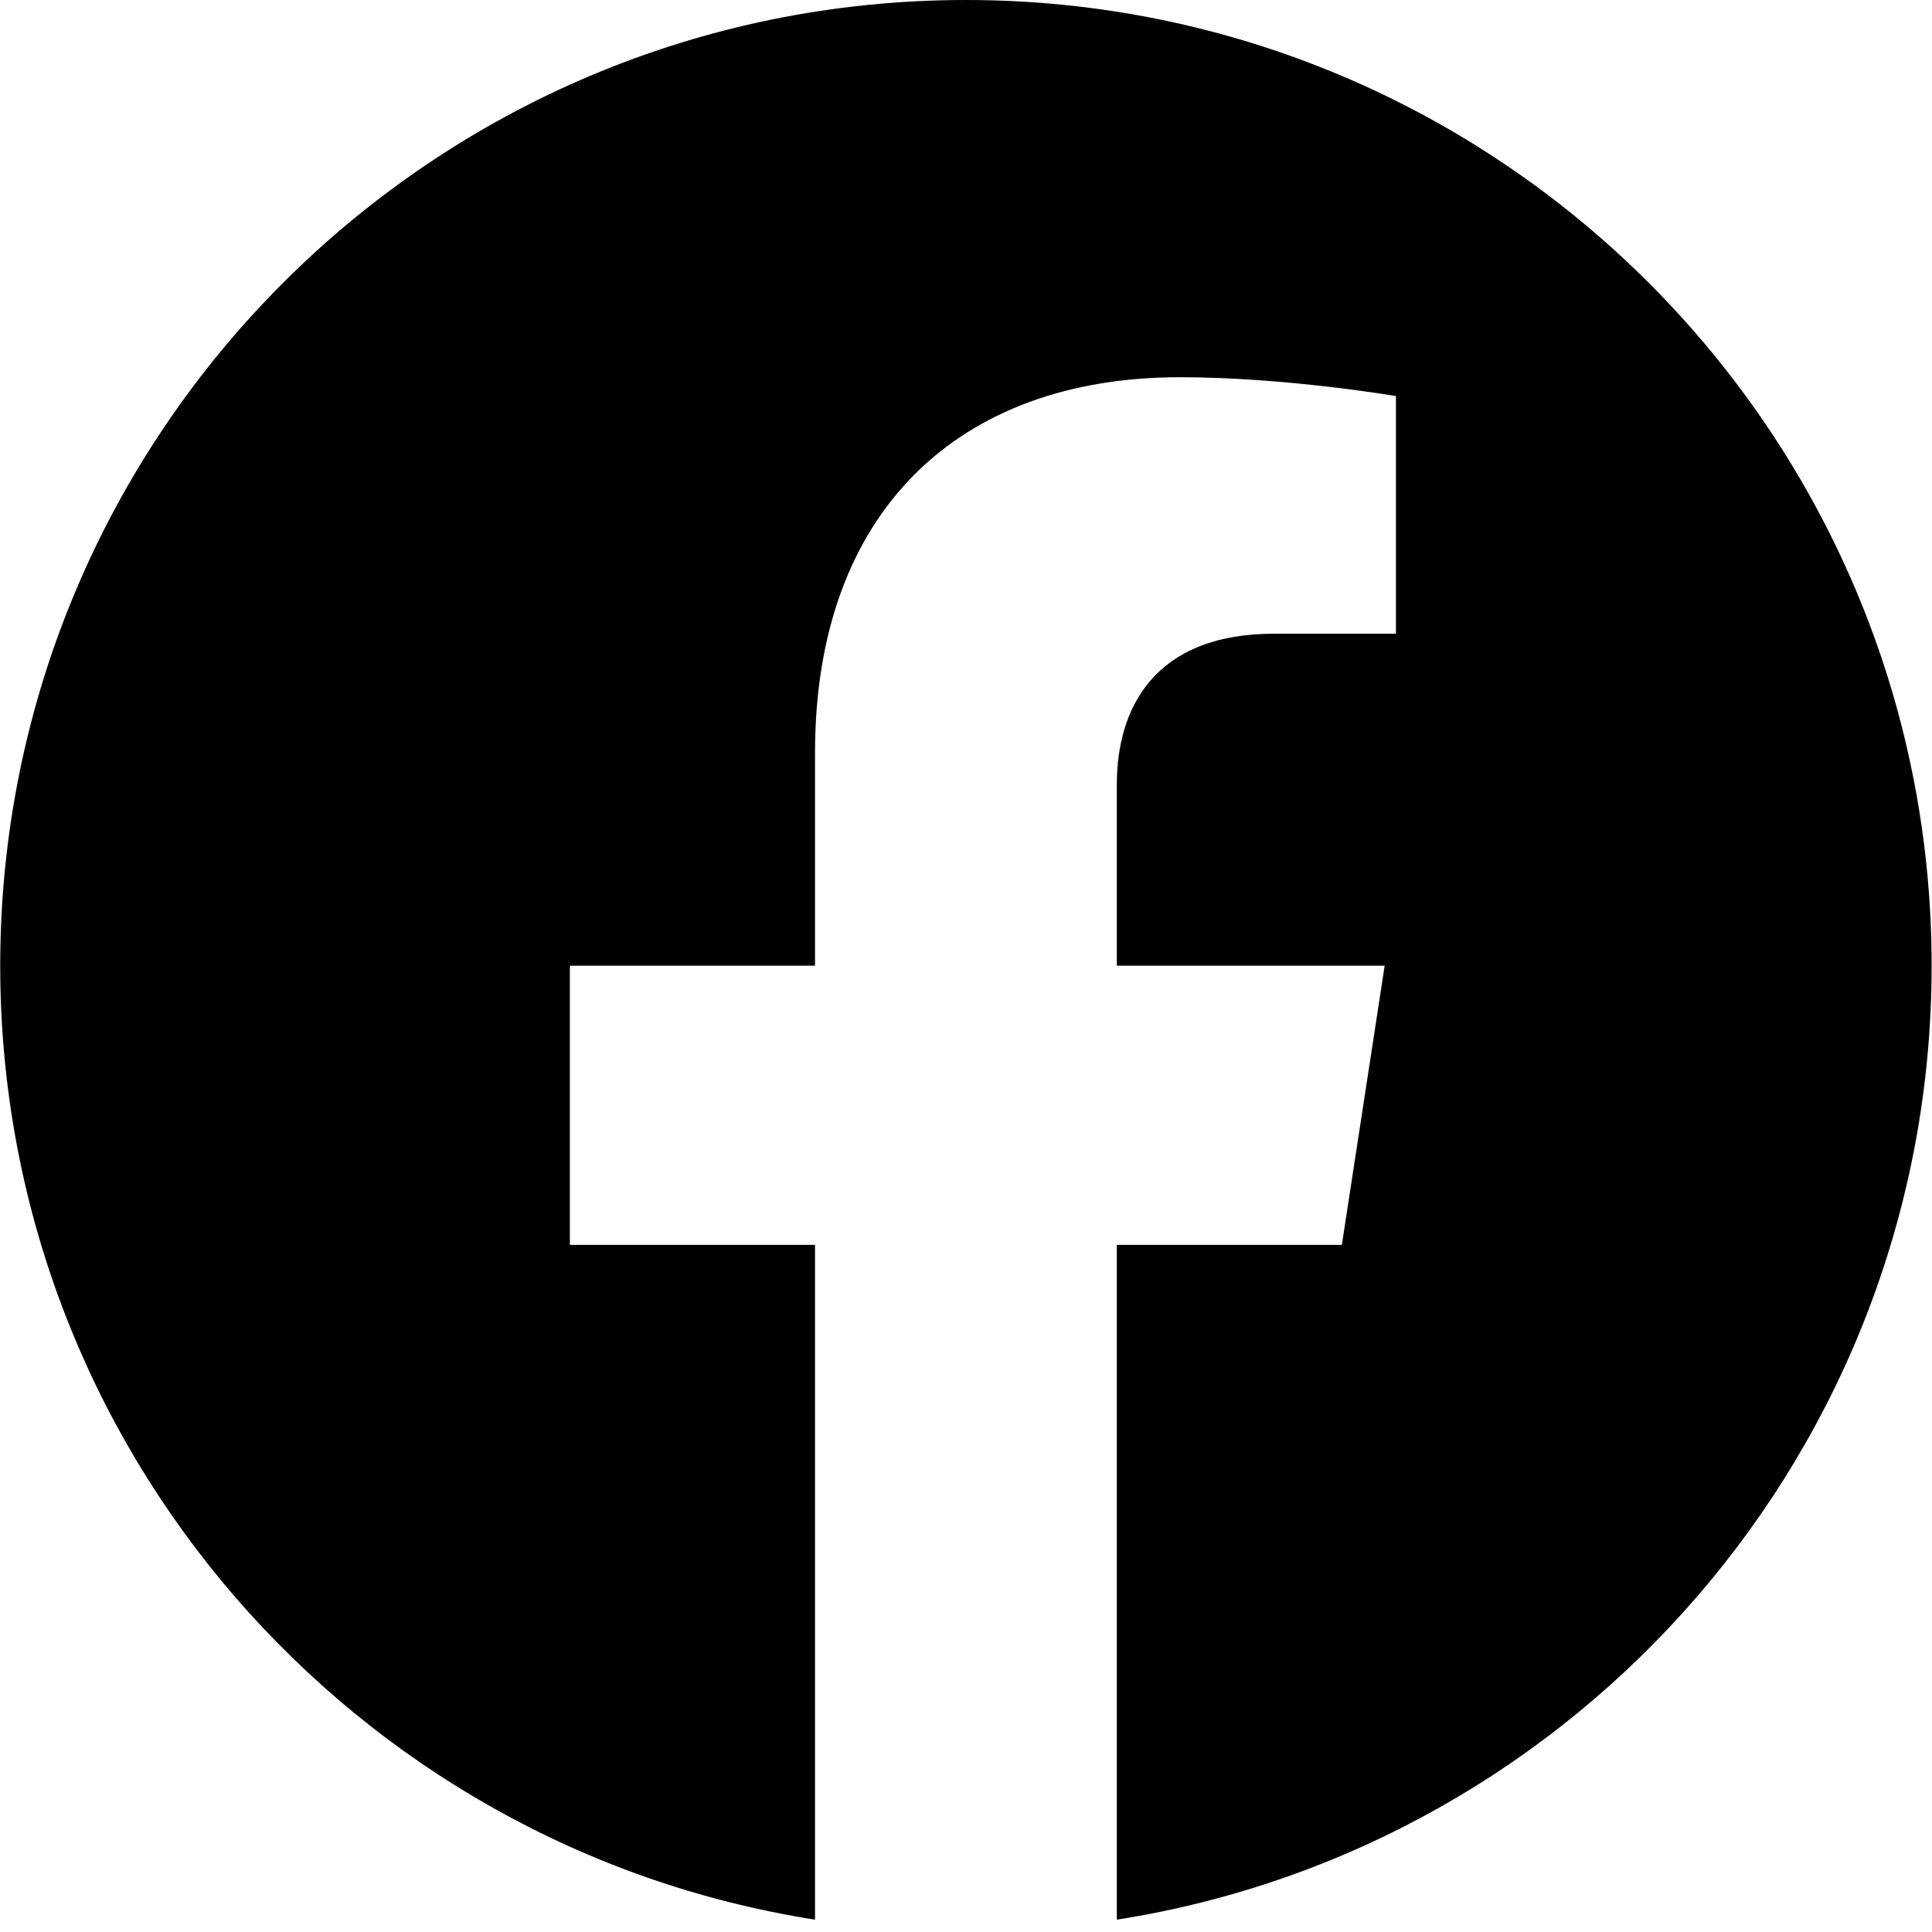
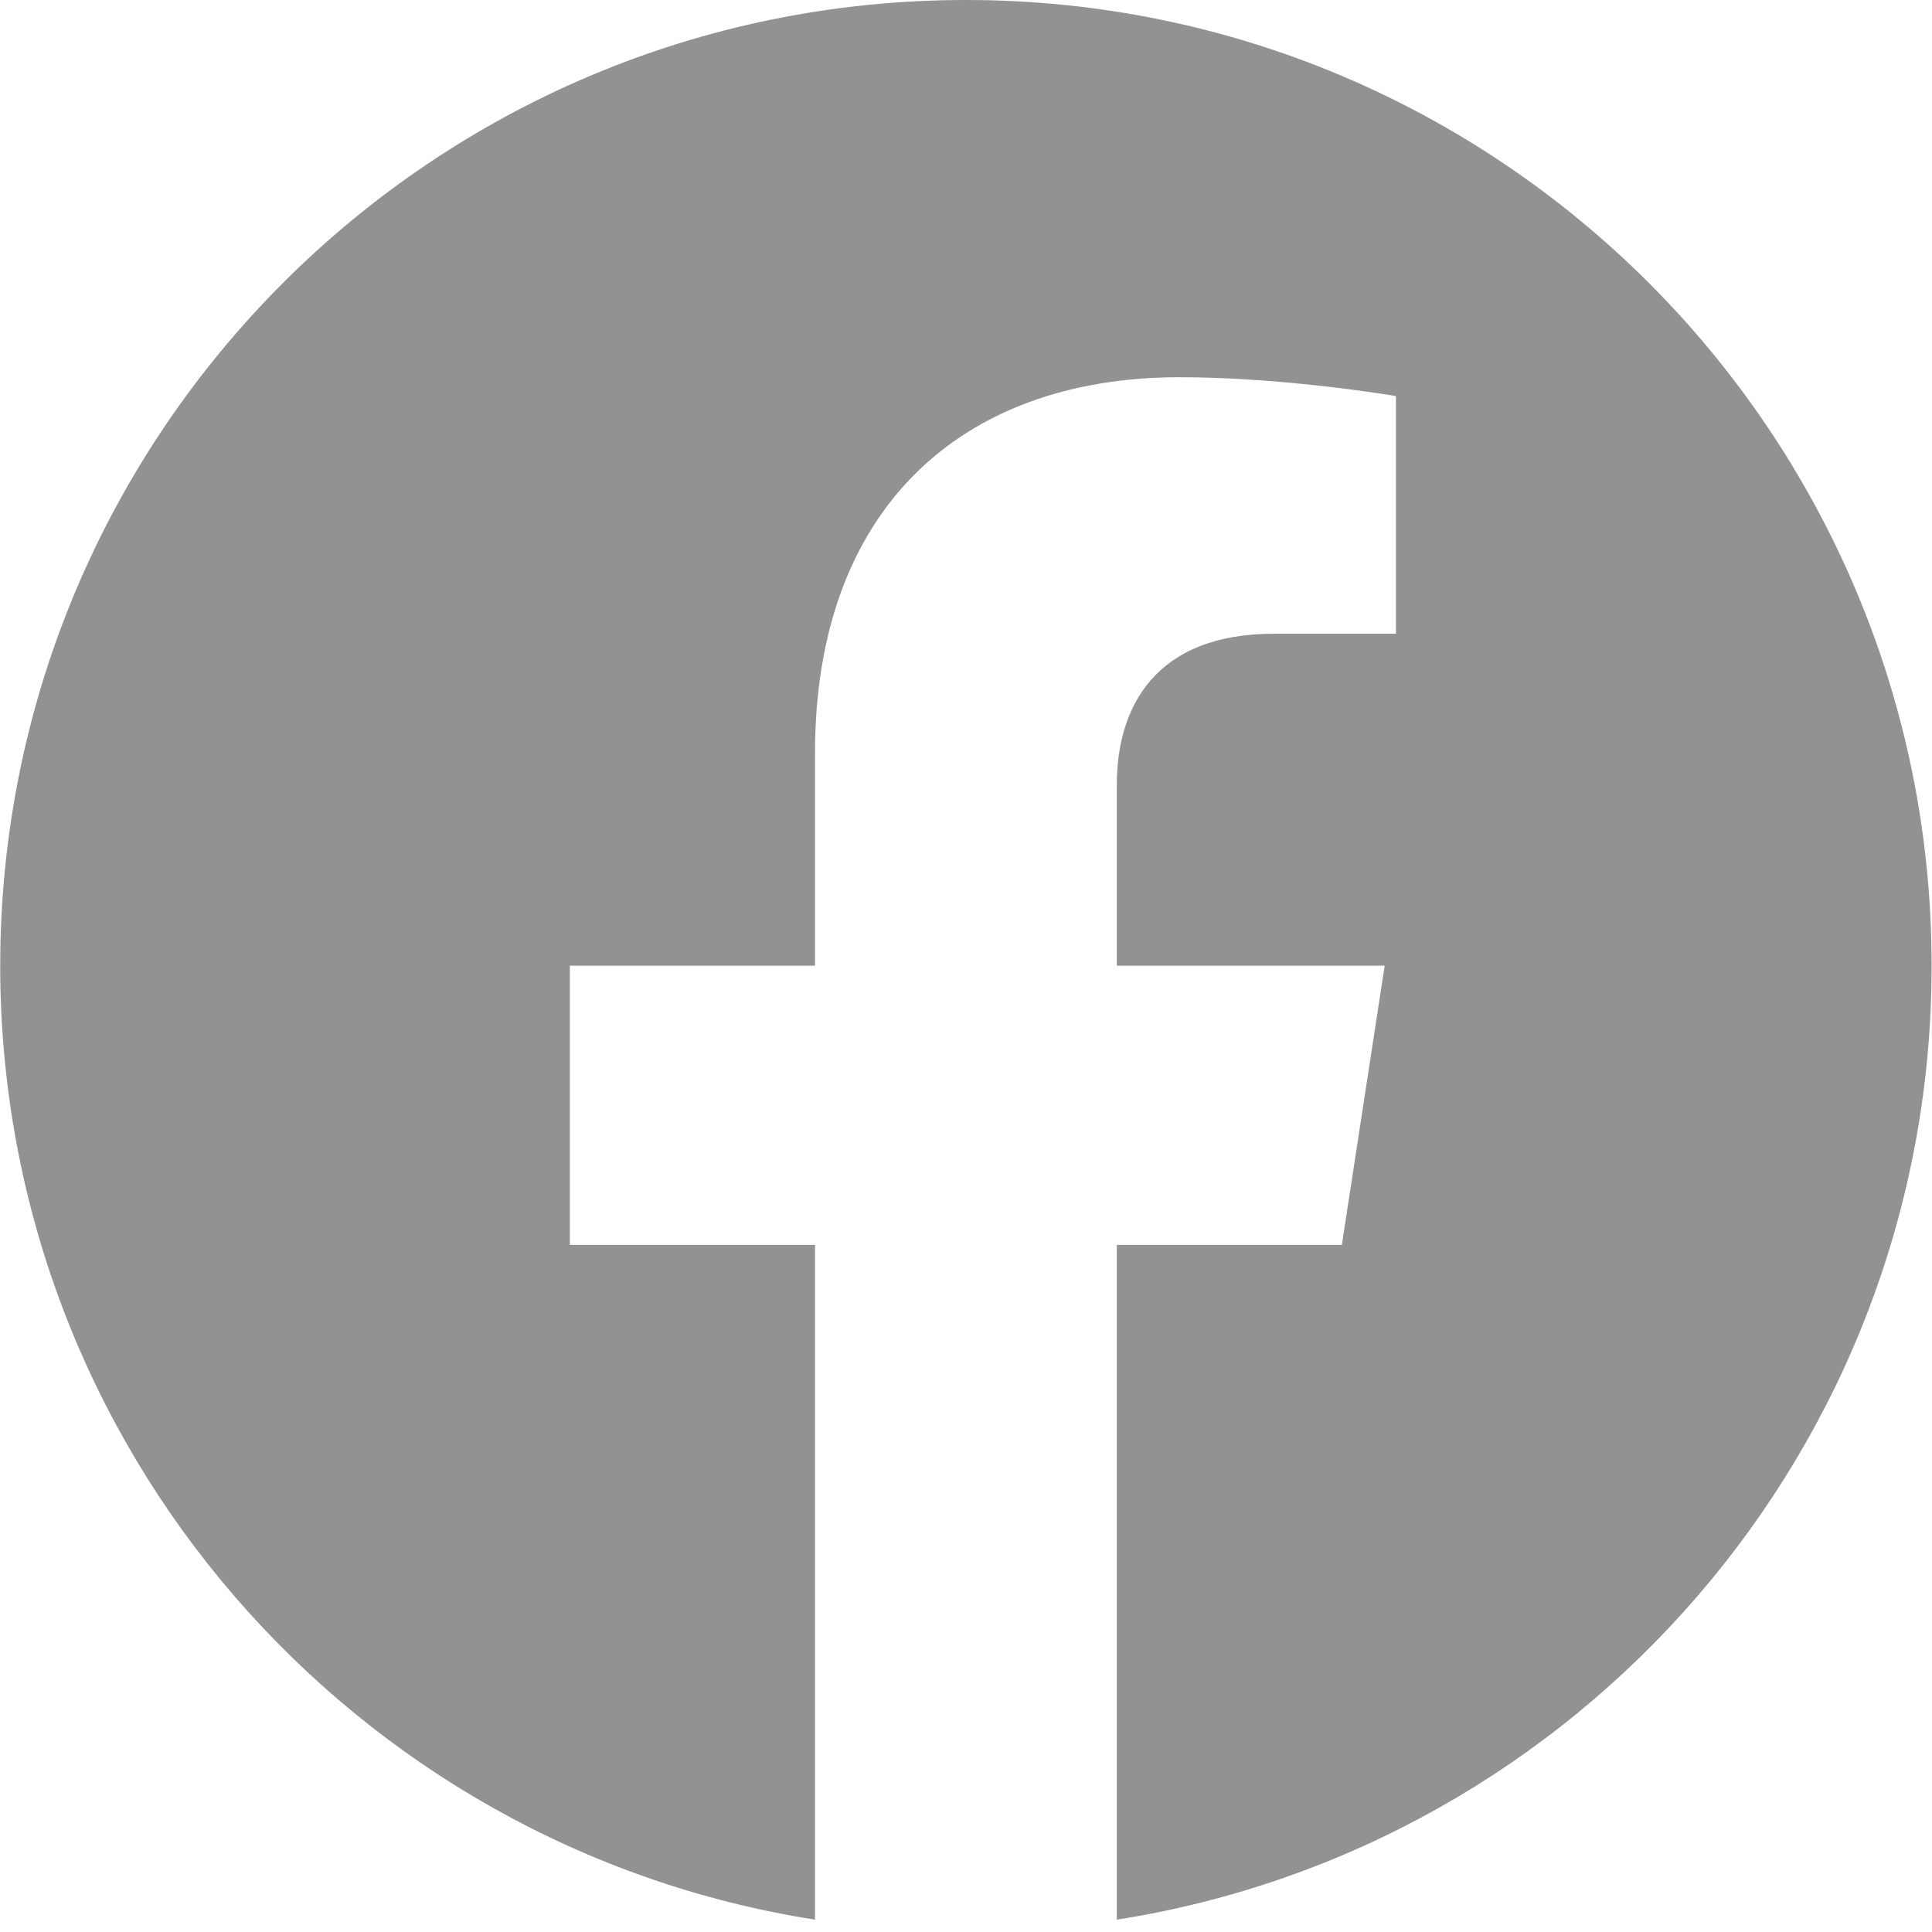
<svg xmlns="http://www.w3.org/2000/svg" role="img" width="31.518" height="31.511" viewBox="0 0 24 24">
-   <path d="M23.998 11.999C23.998 5.372 18.626 0 11.999 0C5.372 0 0 5.372 0 11.999C0 17.988 4.388 22.952 10.124 23.852V15.468H7.078V11.999H10.124V9.356C10.124 6.348 11.916 4.687 14.656 4.687C15.969 4.687 17.342 4.921 17.342 4.921V7.874H15.829C14.339 7.874 13.874 8.799 13.874 9.748V11.999H17.202L16.67 15.468H13.874V23.852C19.61 22.952 23.998 17.988 23.998 11.999Z" />
+   <path d="M23.998 11.999C23.998 5.372 18.626 0 11.999 0C5.372 0 0 5.372 0 11.999C0 17.988 4.388 22.952 10.124 23.852V15.468H7.078V11.999H10.124V9.356C10.124 6.348 11.916 4.687 14.656 4.687C15.969 4.687 17.342 4.921 17.342 4.921V7.874H15.829C14.339 7.874 13.874 8.799 13.874 9.748V11.999H17.202L16.67 15.468H13.874V23.852C19.61 22.952 23.998 17.988 23.998 11.999Z" fill="#929292" />
</svg>
